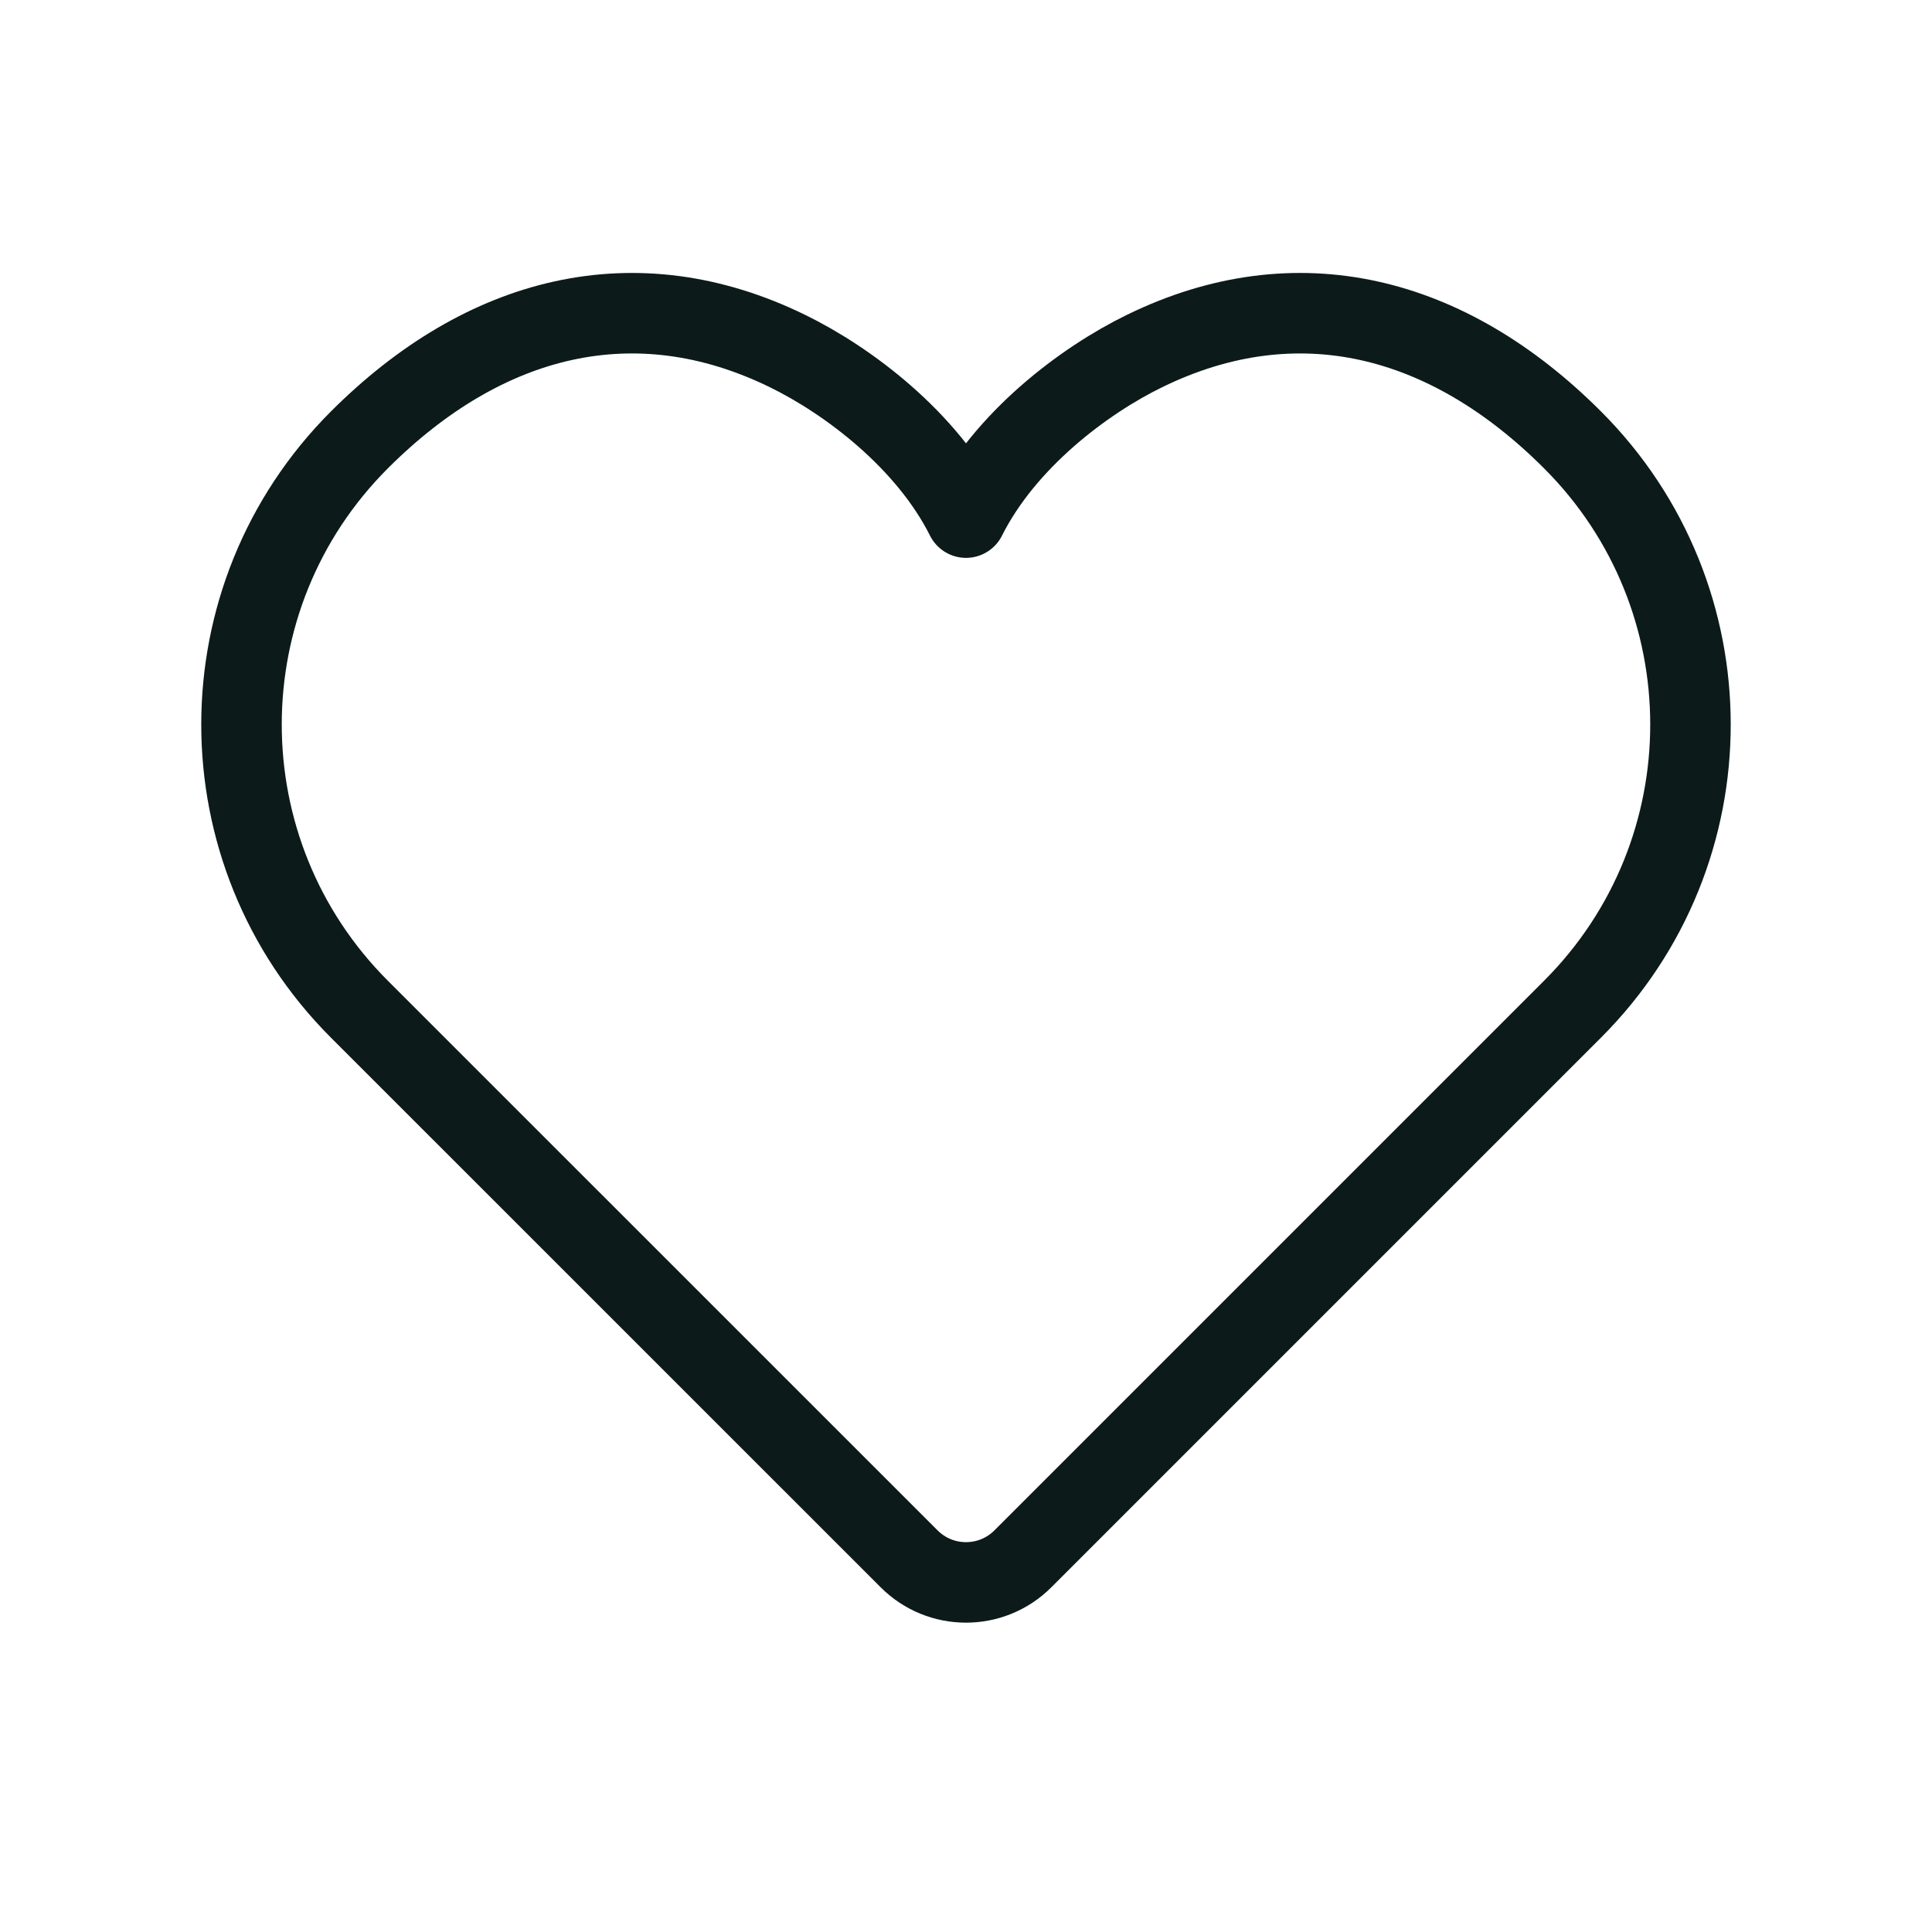
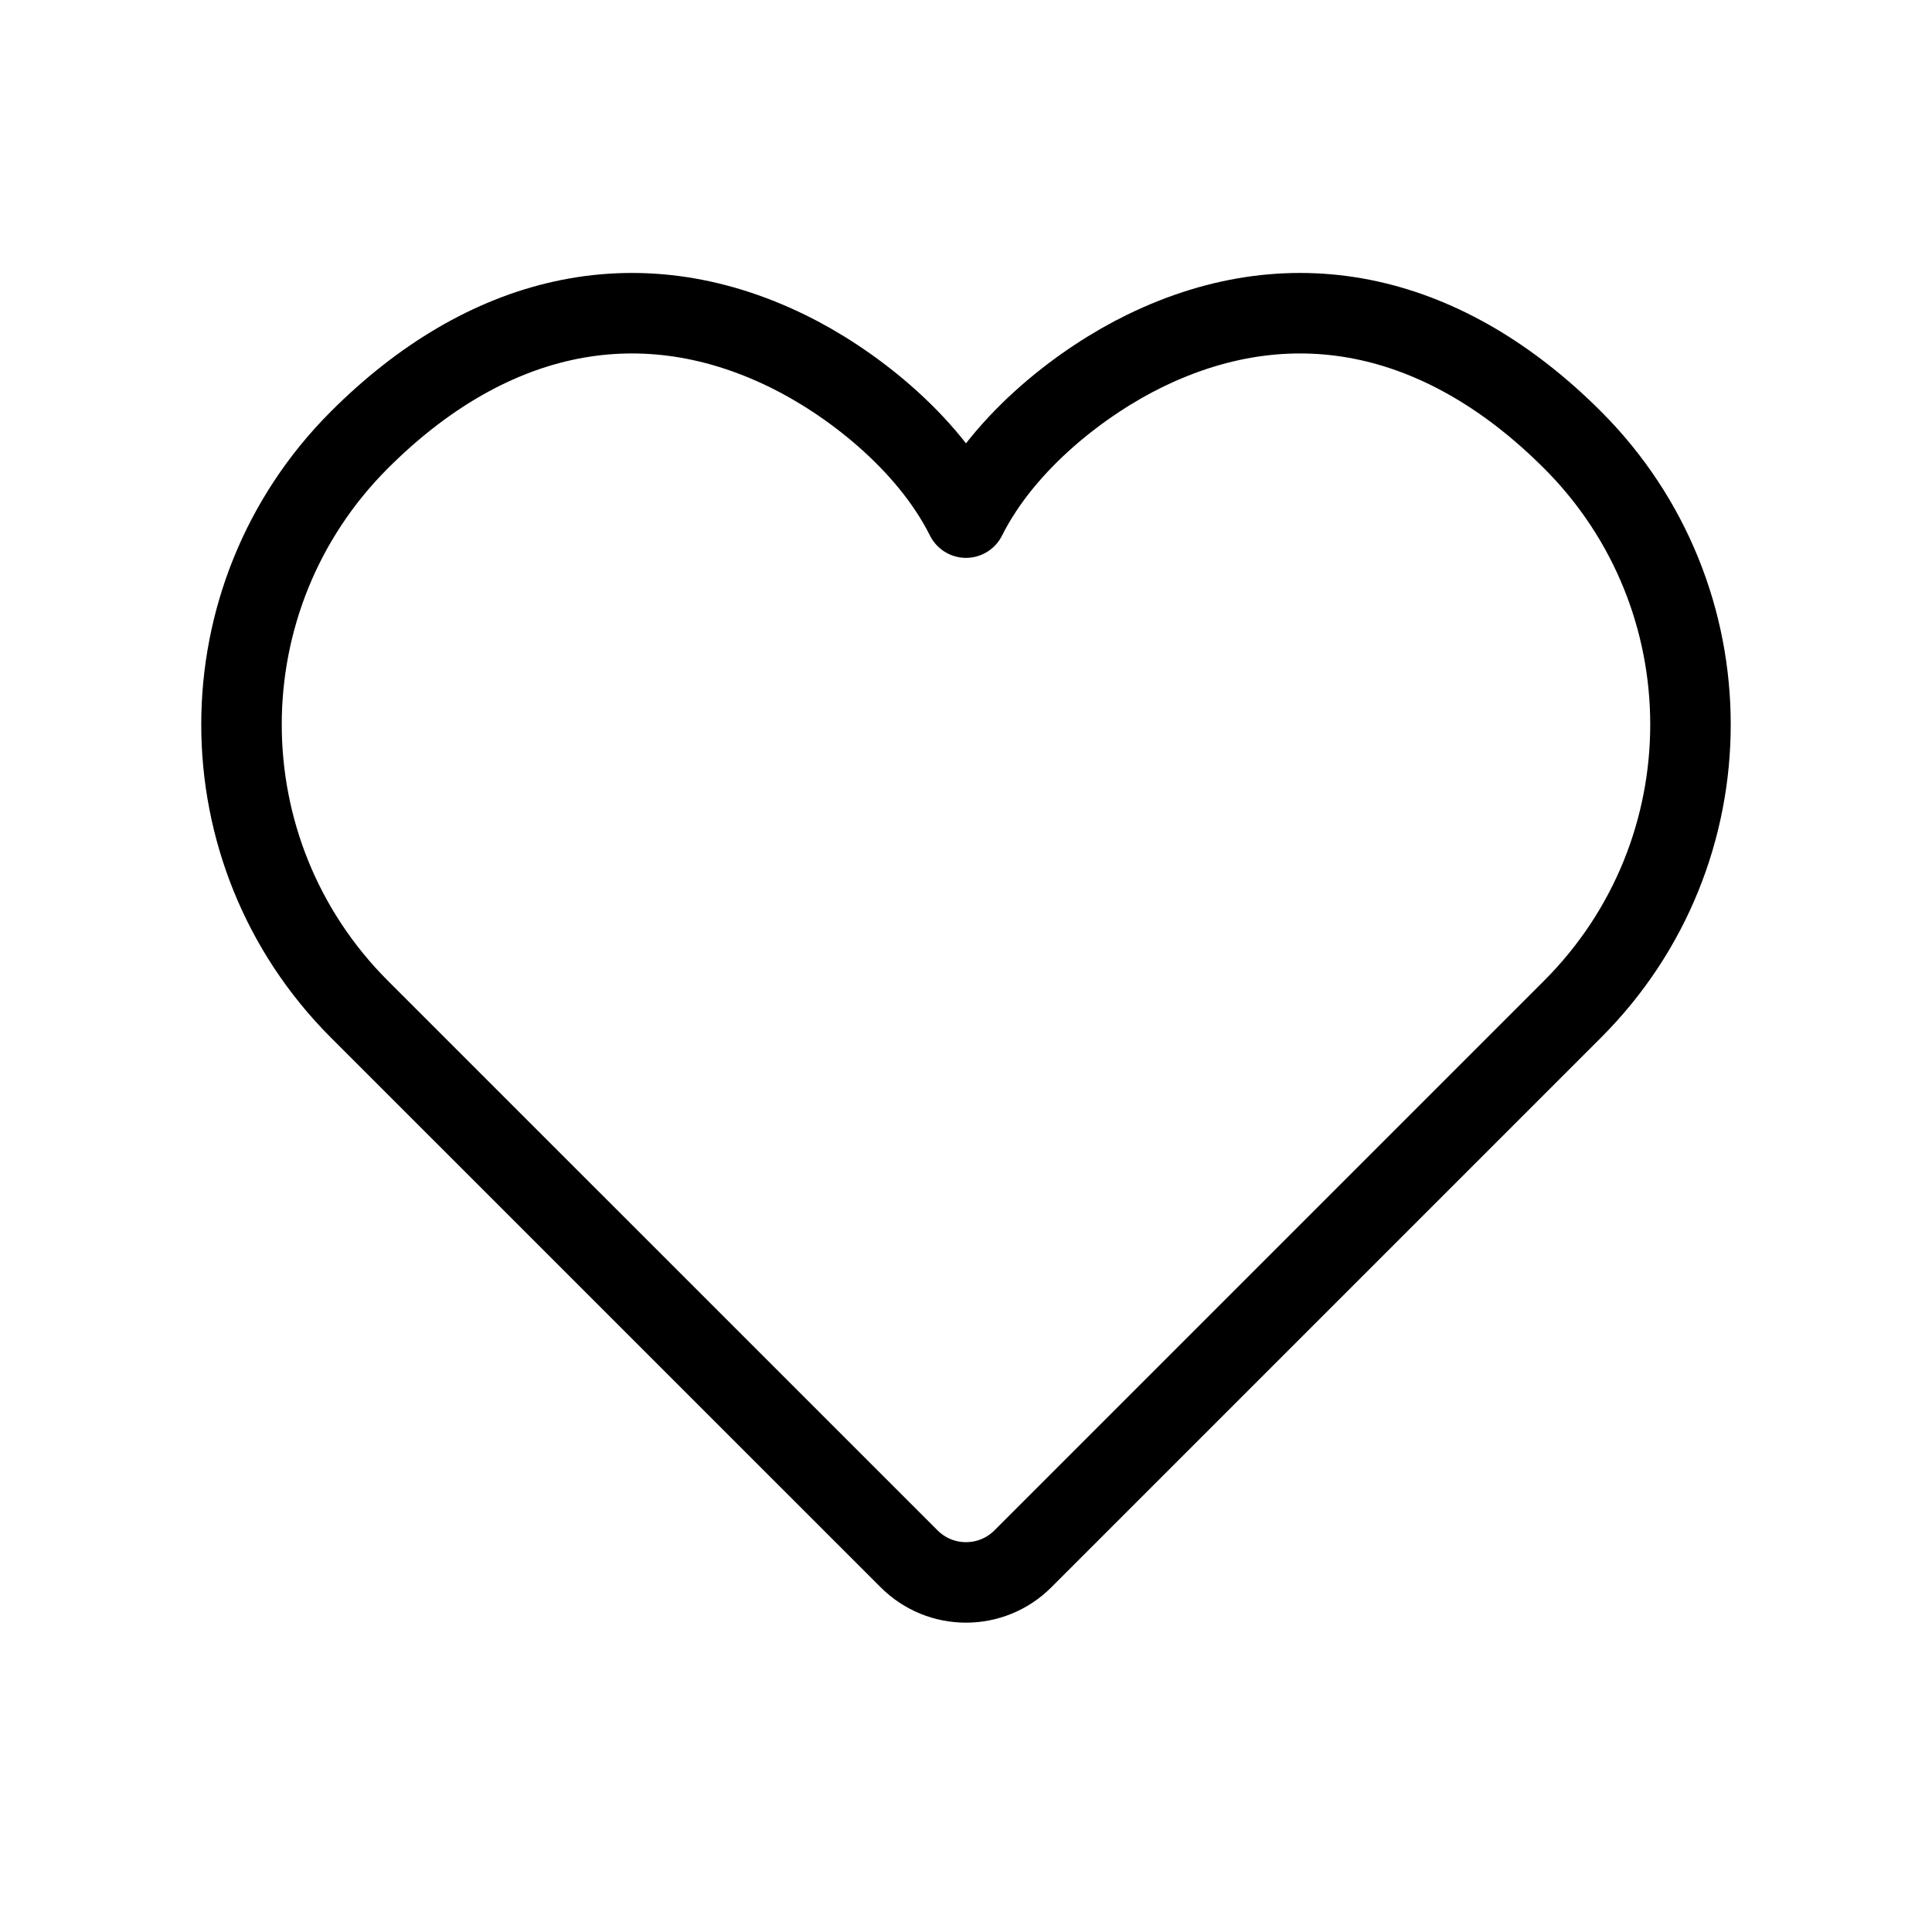
<svg xmlns="http://www.w3.org/2000/svg" width="24" height="24" viewBox="0 0 24 24" fill="none">
-   <path d="M19.535 5.465C21.488 7.417 21.488 10.583 19.535 12.536L12.707 19.364C12.317 19.755 11.683 19.755 11.293 19.364L4.464 12.536C2.512 10.583 2.512 7.417 4.464 5.465C6.017 3.912 7.891 3.437 9.781 4.36C10.532 4.726 11.516 5.465 12 6.43C12.484 5.465 13.468 4.726 14.219 4.36C16.109 3.437 17.983 3.912 19.535 5.465Z" stroke="#0C1A1A" stroke-linecap="round" stroke-linejoin="round" />
+   <path d="M19.535 5.465C21.488 7.417 21.488 10.583 19.535 12.536L12.707 19.364C12.317 19.755 11.683 19.755 11.293 19.364L4.464 12.536C2.512 10.583 2.512 7.417 4.464 5.465C6.017 3.912 7.891 3.437 9.781 4.36C10.532 4.726 11.516 5.465 12 6.43C12.484 5.465 13.468 4.726 14.219 4.36C16.109 3.437 17.983 3.912 19.535 5.465Z" stroke="currentColor" stroke-linecap="round" stroke-linejoin="round" />
</svg>
